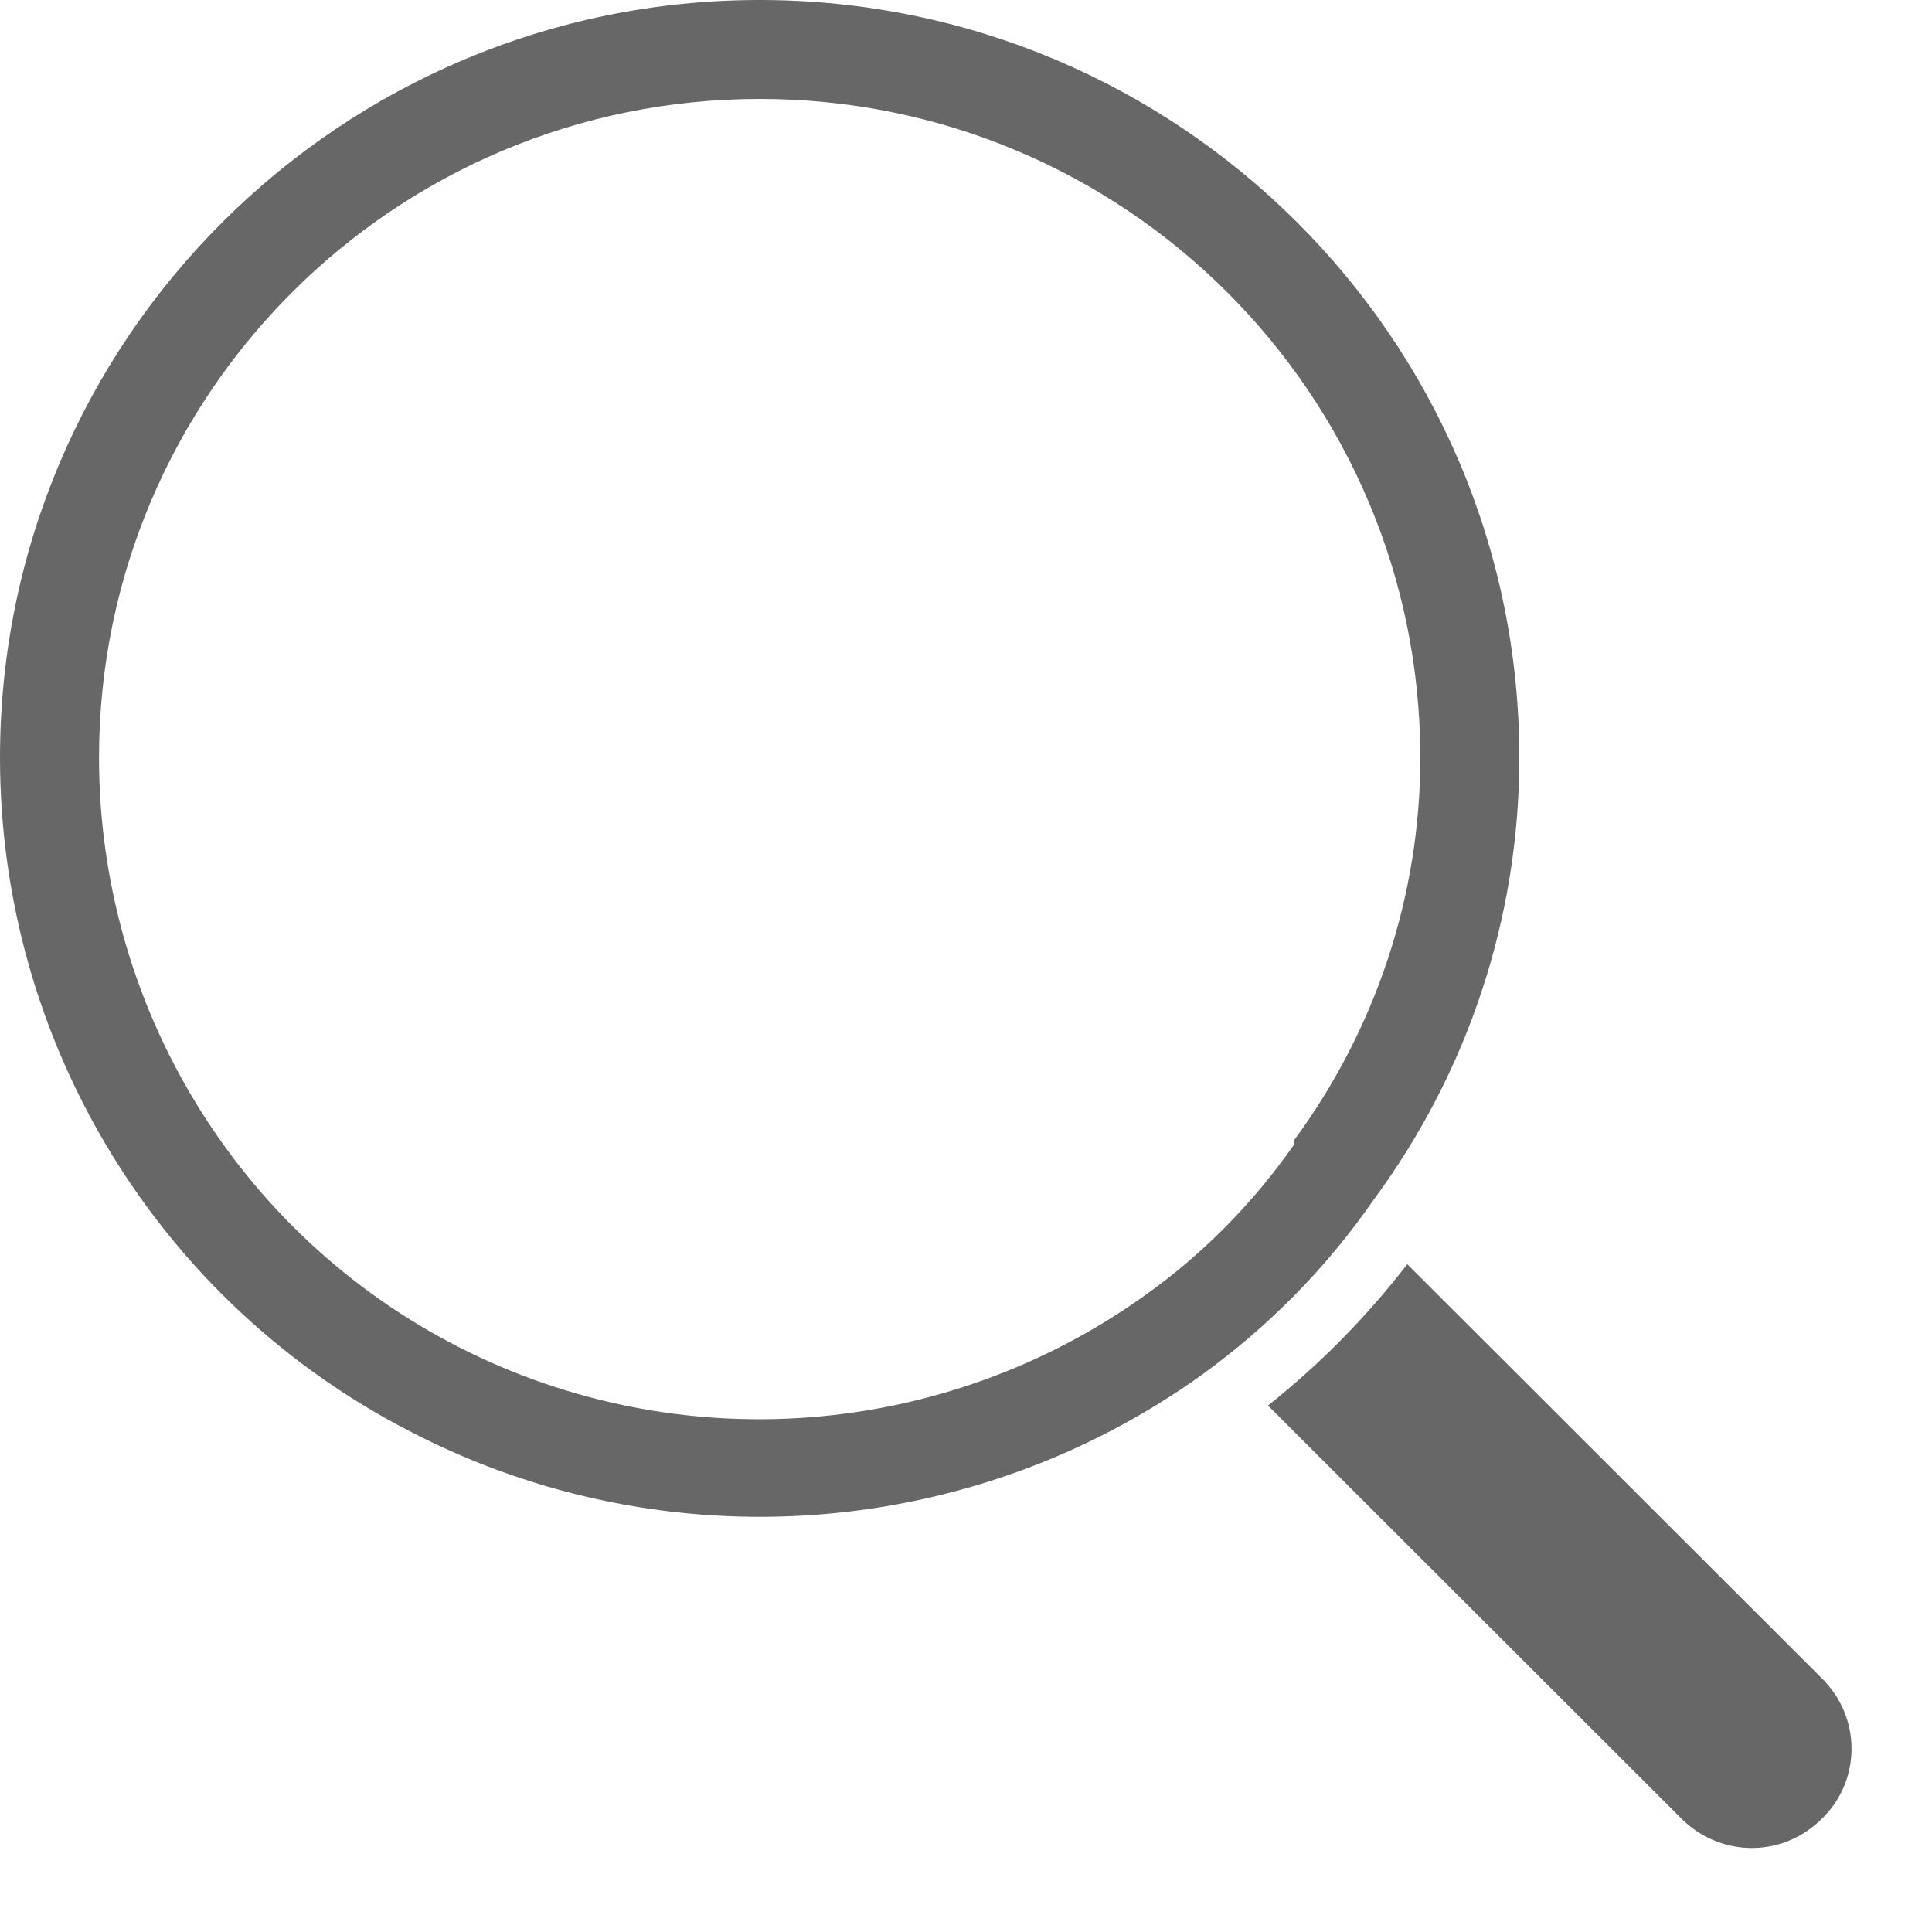
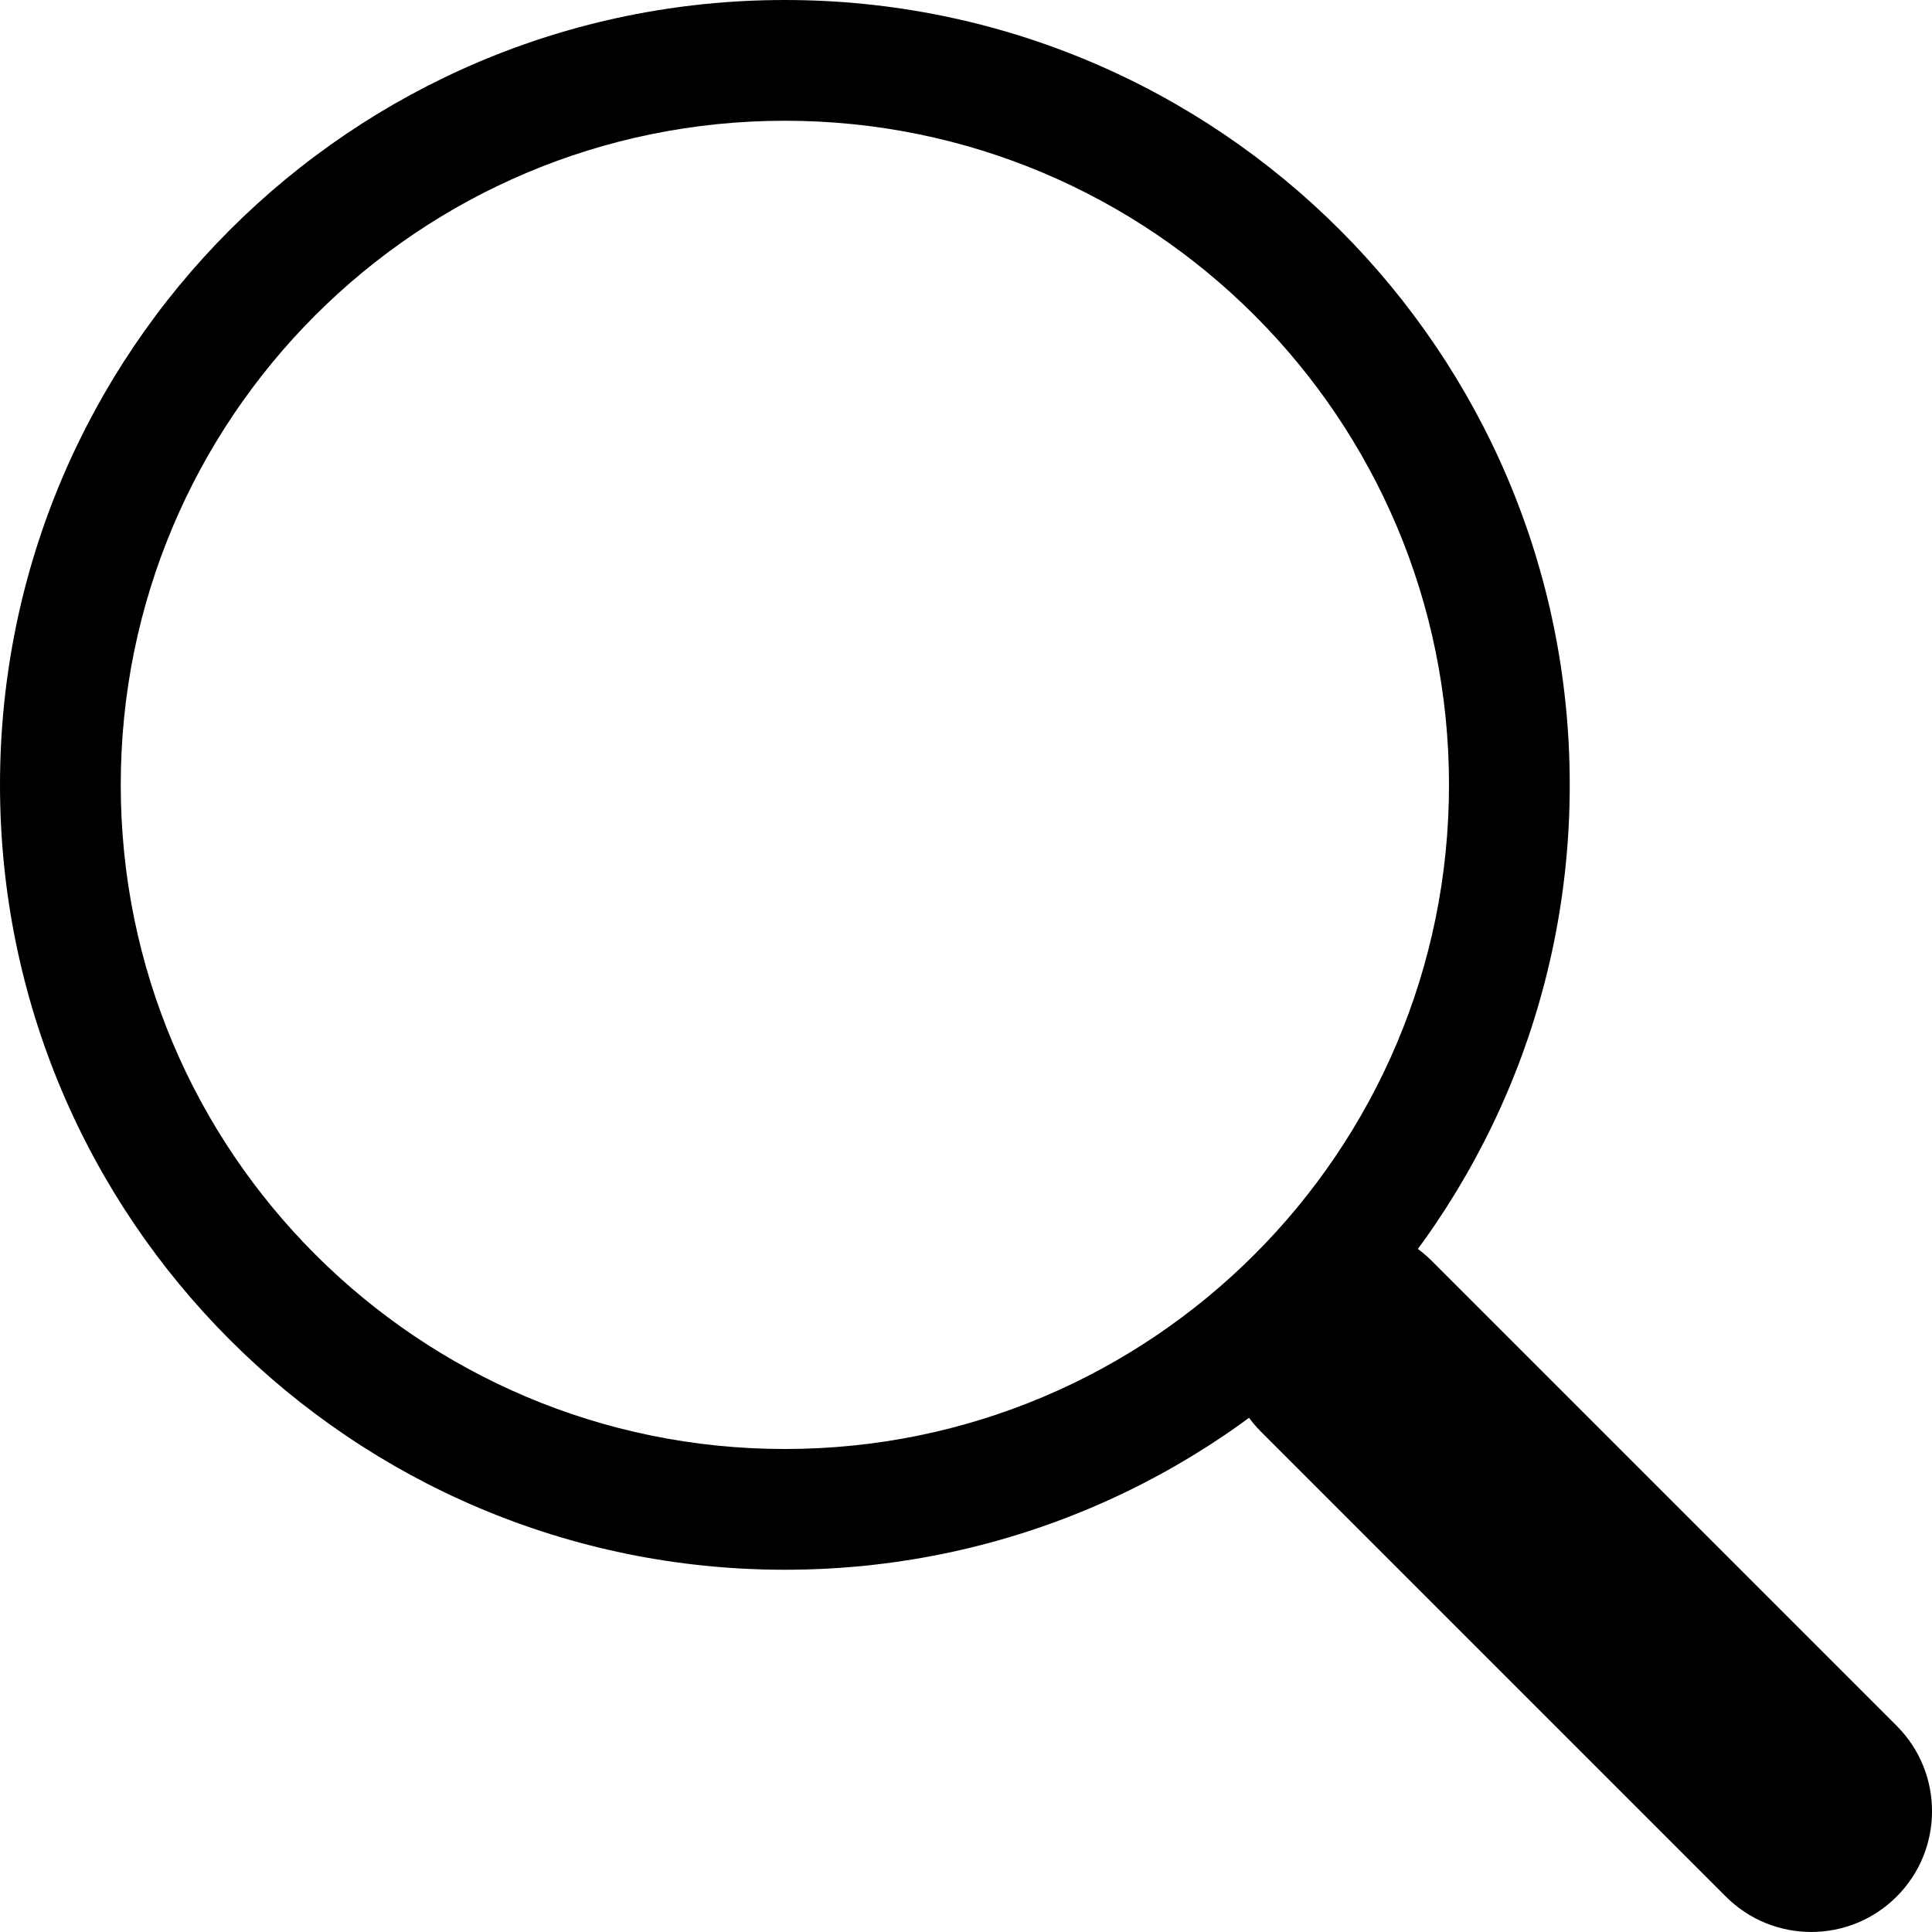
- <svg xmlns="http://www.w3.org/2000/svg" width="20" height="20" viewBox="0 0 20 20">
-   <g fill="none" fill-rule="evenodd">
-     <g fill="#676767">
-       <g>
-         <g>
-           <g>
-             <path d="M18.894 17.408l-.056-.056-4.27-4.265c-.417.54-.902 1.035-1.442 1.463l4.258 4.254c.395.416 1.037.438 1.454.045.417-.383.44-1.024.056-1.44M7.864 0c4.338 0 7.864 3.51 7.864 7.843 0 1.654-.53 3.252-1.51 4.58-.484.698-1.081 1.306-1.78 1.812-2.388 1.71-5.543 1.947-8.168.596C1.645 13.492 0 10.791 0 7.843 0 3.511 3.526 0 7.864 0zm0 1.024c-3.774 0-6.839 3.05-6.839 6.82 0 2.565 1.431 4.928 3.718 6.098s5.036.957 7.12-.54c.598-.427 1.116-.956 1.533-1.553v-.045c.845-1.148 1.307-2.532 1.307-3.96 0-3.77-3.065-6.82-6.839-6.82z" transform="translate(-256 -20) translate(240 10) translate(16 10)" />
-           </g>
-         </g>
-       </g>
-     </g>
-   </g>
+ <svg xmlns="http://www.w3.org/2000/svg" width="1em" height="1em" viewBox="0 0 16 16" class="bi bi-search" fill="currentColor">
+   <path fill-rule="evenodd" d="M10.442 10.442a1 1 0 0 1 1.415 0l3.85 3.85a1 1 0 0 1-1.414 1.415l-3.85-3.85a1 1 0 0 1 0-1.415z" />
+   <path fill-rule="evenodd" d="M6.5 12a5.5 5.5 0 1 0 0-11 5.5 5.5 0 0 0 0 11zM13 6.5a6.5 6.5 0 1 1-13 0 6.5 6.5 0 0 1 13 0z" />
</svg>
